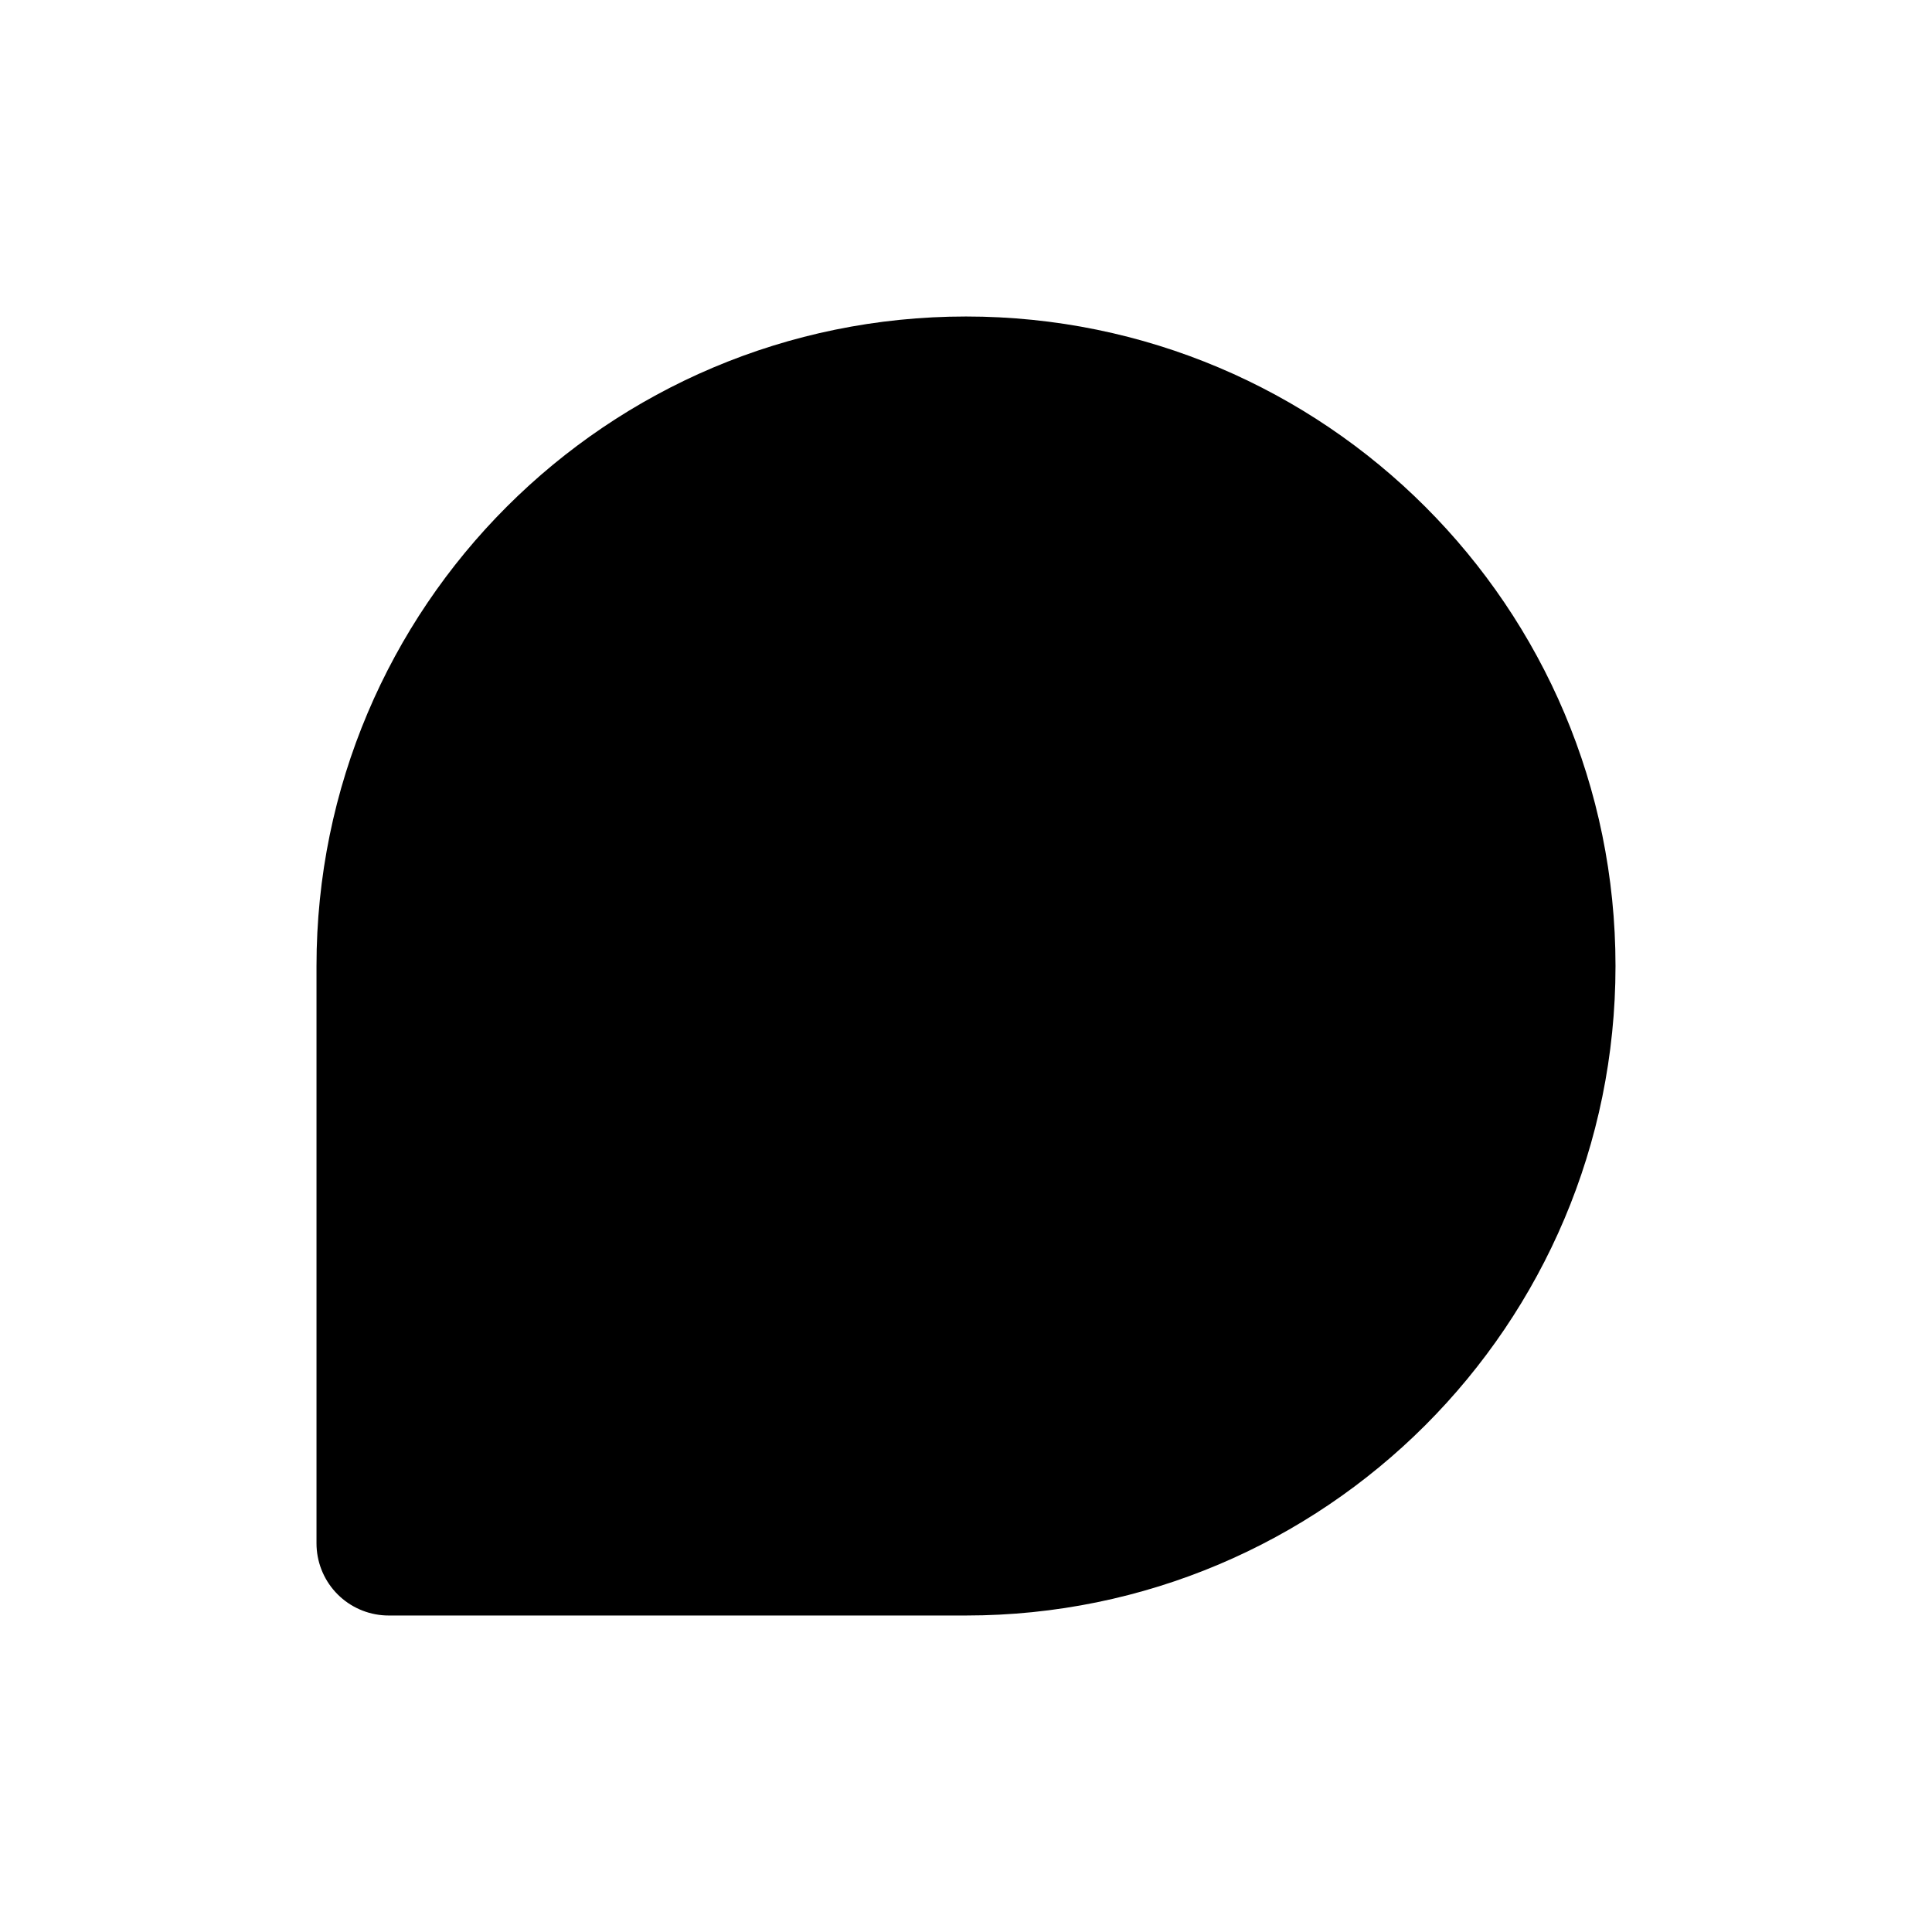
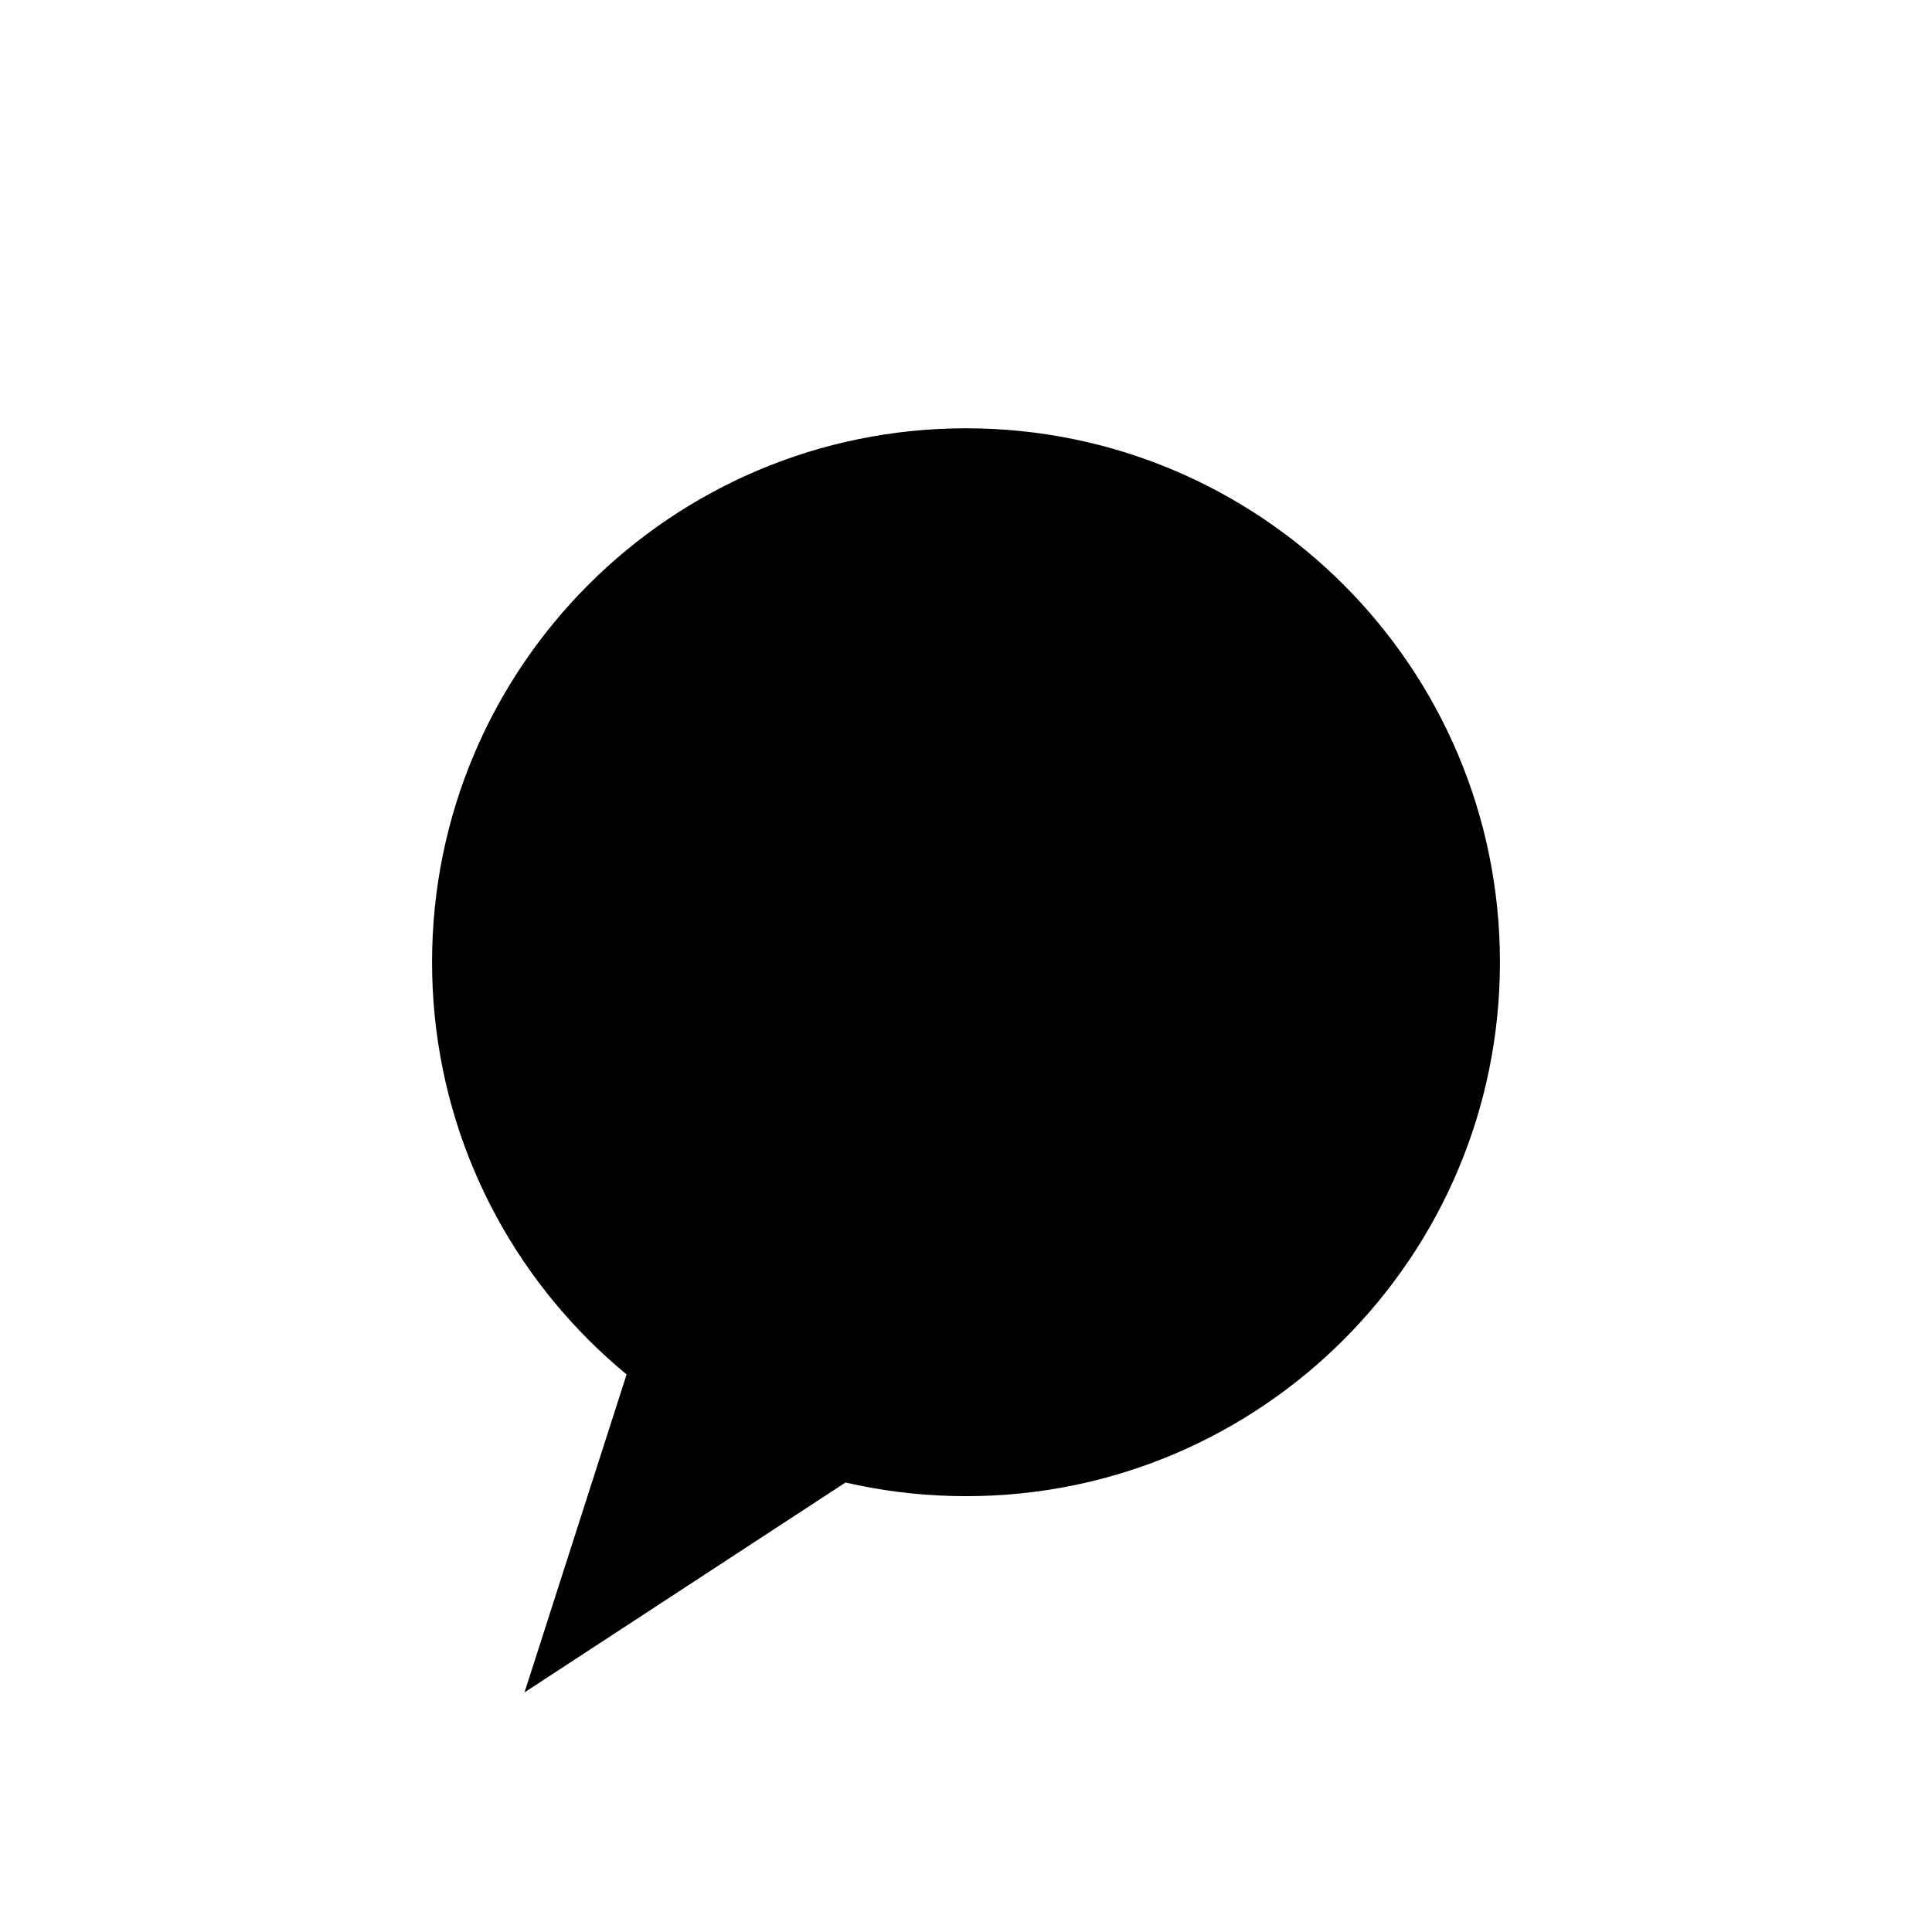
<svg xmlns="http://www.w3.org/2000/svg" width="1024" height="1024" viewBox="0 0 1024 1024">
  <rect x="0" y="0" width="1024" height="1024" fill="#FFFFFF" />
-   <g transform="translate(512 512) scale(5.1) translate(-165 -165)">
-     <path style="stroke-width: 15px; stroke-linecap: round; stroke-linejoin: round; stroke: rgb(0, 0, 0); fill: rgb(0, 0, 0);" d="M165,225 A60,60 0 0,0 225,165 A60,60 0 0,0 165,105 A60,60 0 0,0 105,165 L105,165 L105,225 L165,225 " />
+   <g fill="#000000">
+     <circle cx="512" cy="510" r="283" />
+     <path d="M348 679 L278 897 L512 744 Z" />
  </g>
</svg>
